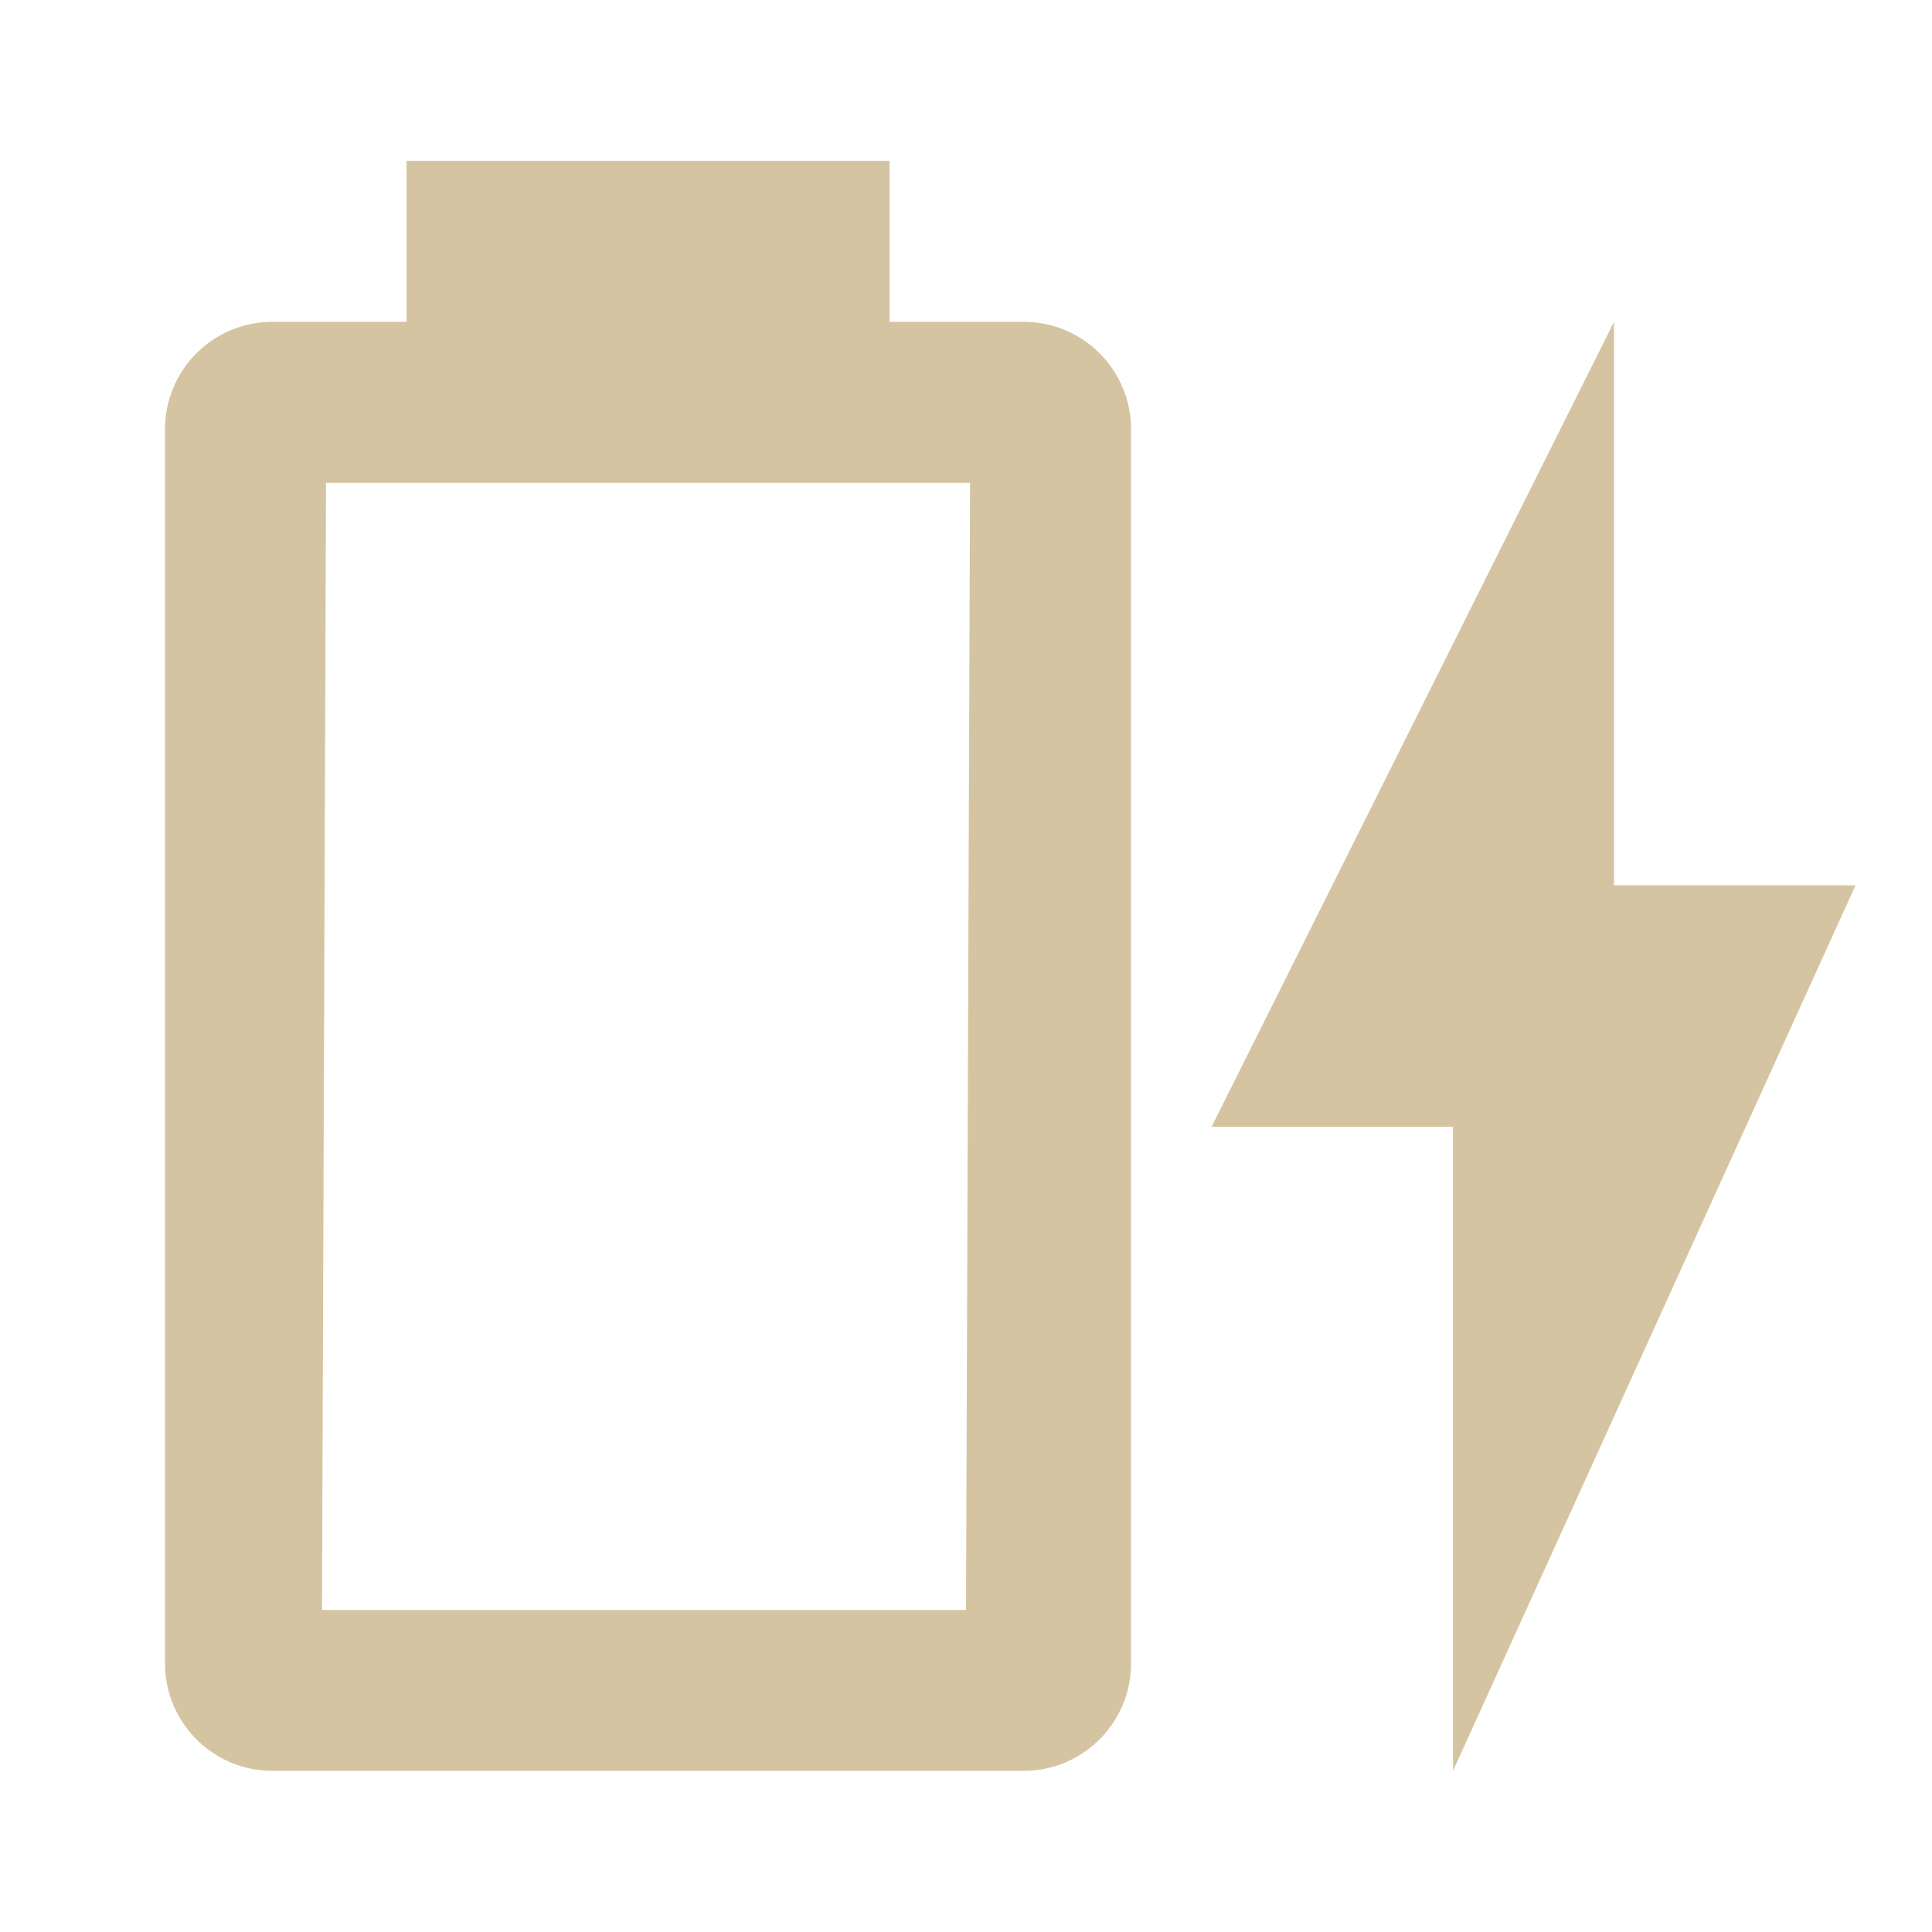
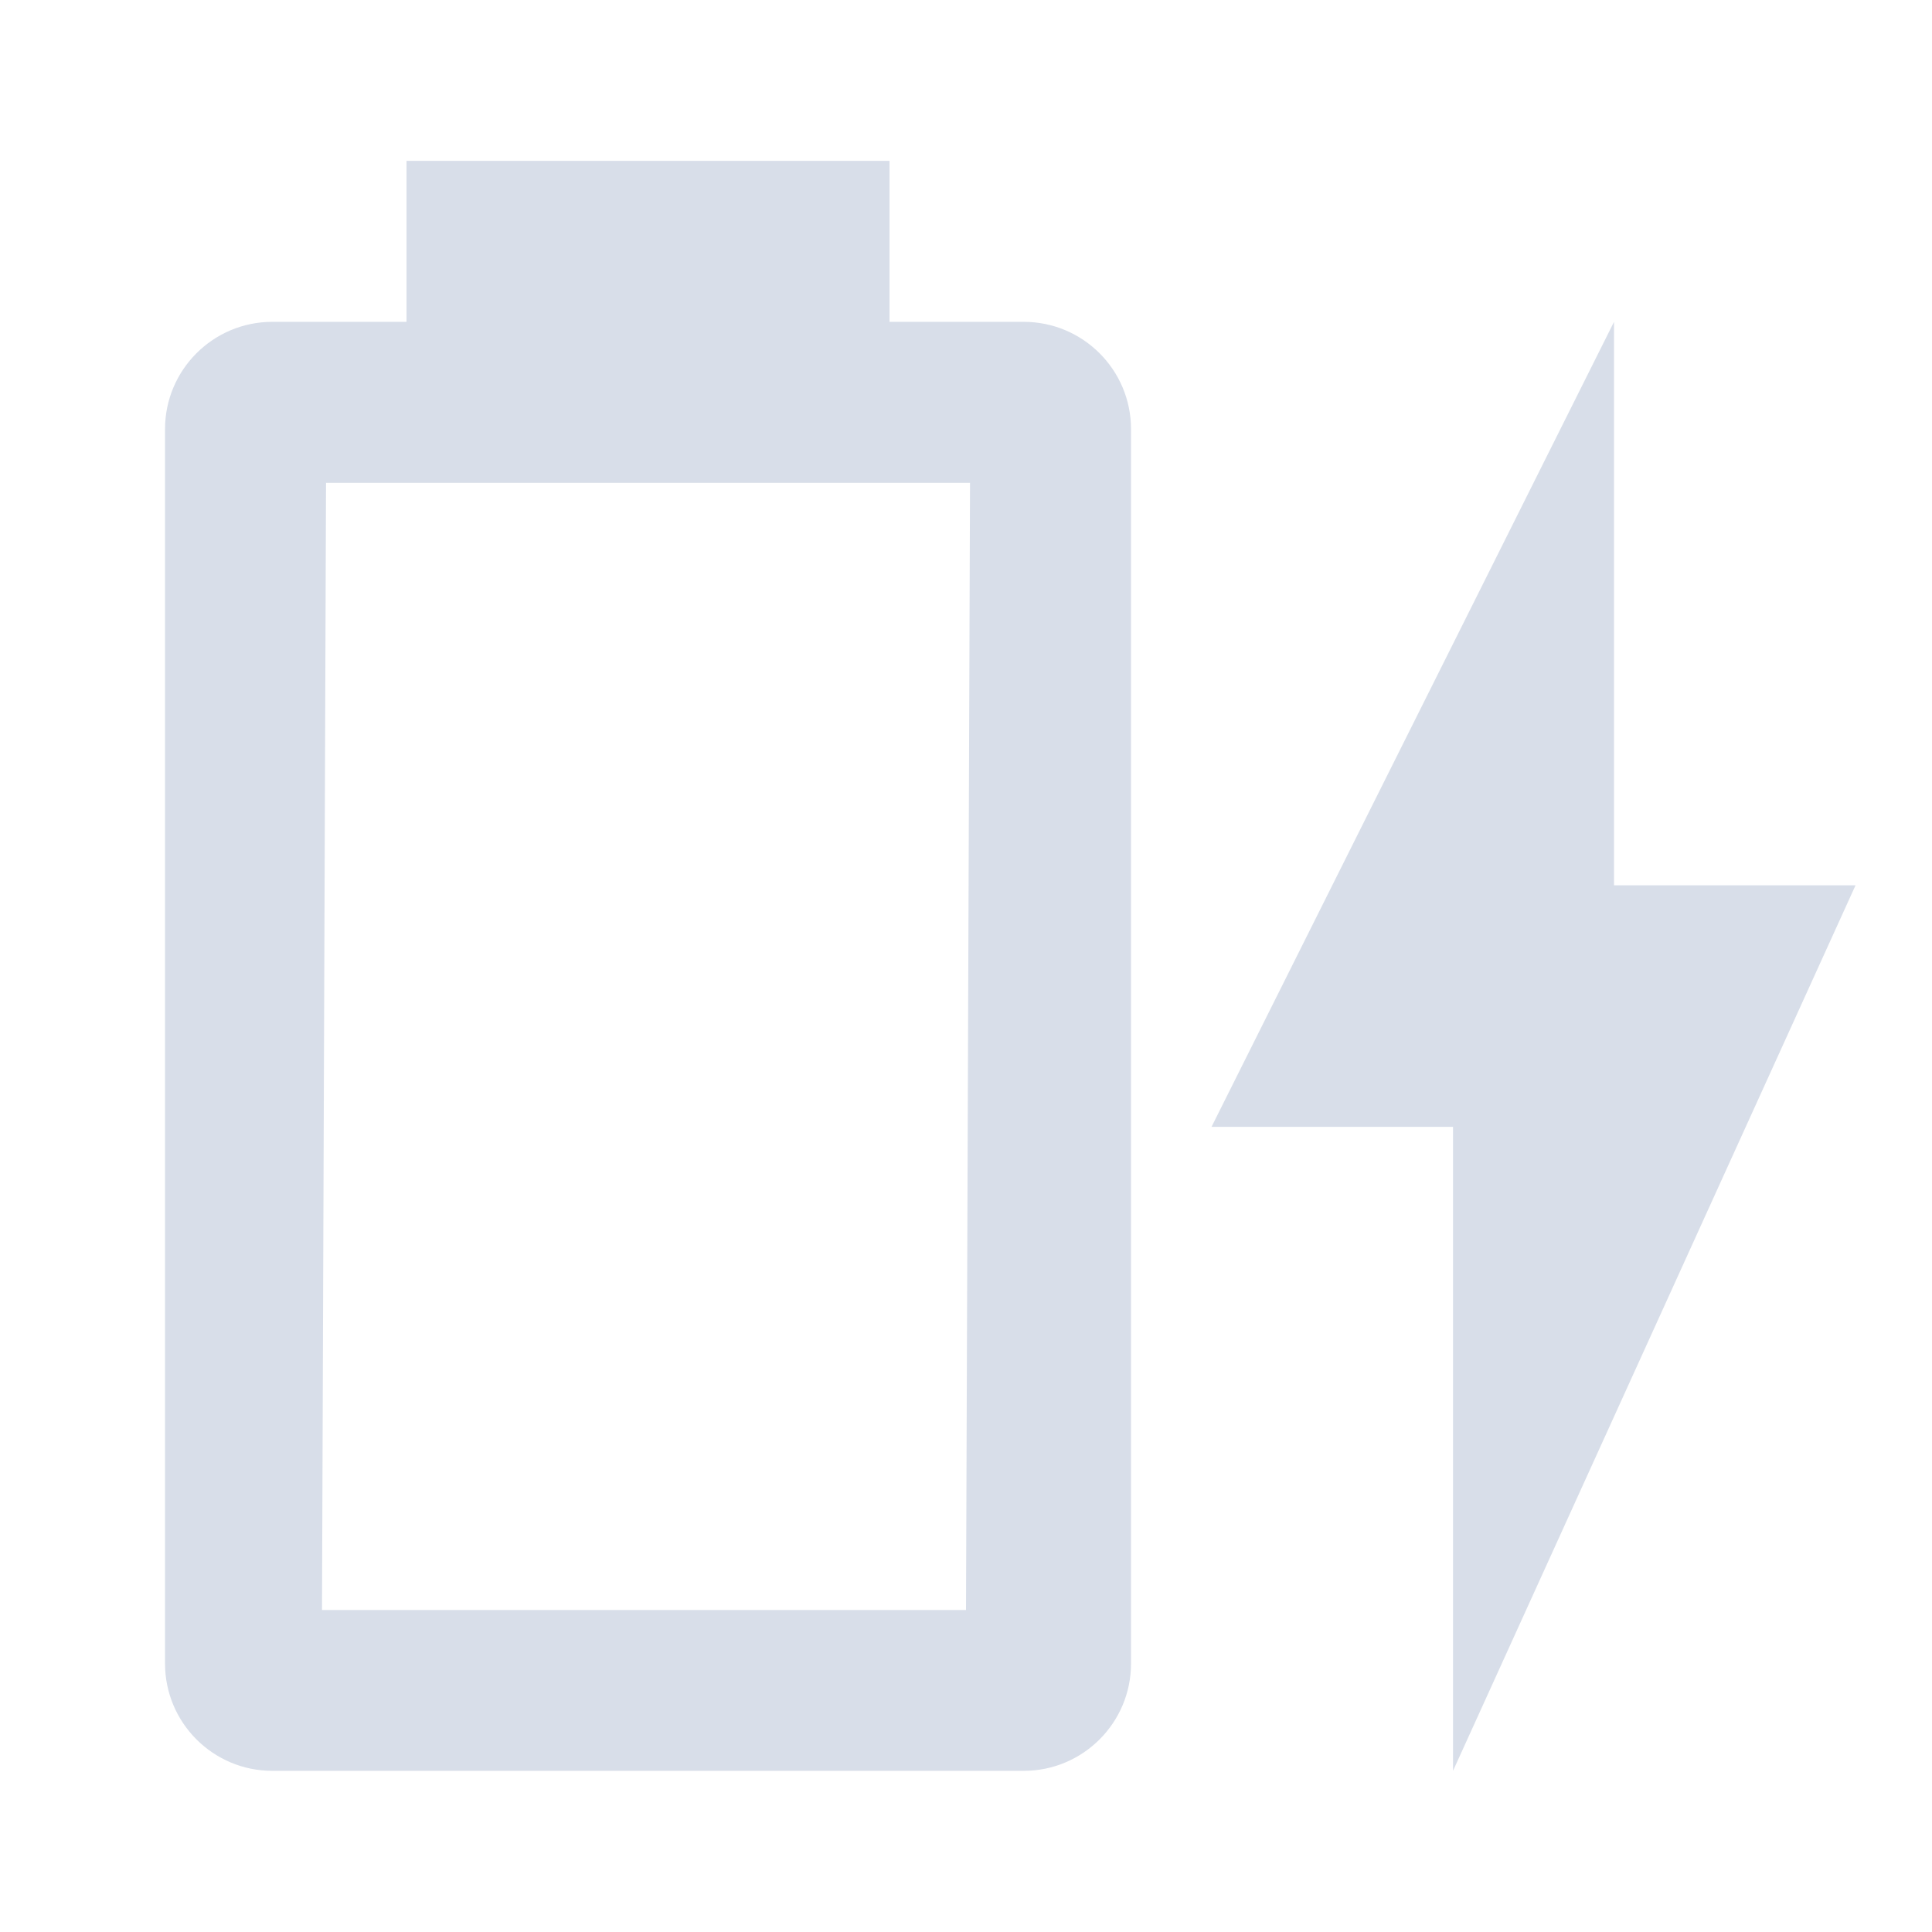
<svg xmlns="http://www.w3.org/2000/svg" version="1.1" baseProfile="full" width="240" height="240" viewBox="0 0 24.00 24.00" enable-background="new 0 0 24.00 24.00" xml:space="preserve">
-   <path fill="#d5c4a1" fill-opacity="1" stroke-width="0.2" stroke-linejoin="round" d="M 23.05,10.998L 20.05,10.998L 20.05,3.998L 15.05,13.998L 18.05,13.998L 18.05,21.998M 12,20L 4,20L 4.05,5.998L 12.05,5.998M 12.717,3.998L 11.05,3.998L 11.05,1.998L 5.05,1.998L 5.05,3.998L 3.383,3.998C 2.647,3.998 2.05,4.595 2.05,5.331L 2.05,20.665C 2.05,21.401 2.647,21.998 3.383,21.998L 12.717,21.998C 13.453,21.998 14.05,21.401 14.05,20.665L 14.05,5.331C 14.05,4.595 13.453,3.998 12.717,3.998 Z " />
+   <path fill="#d8dee9" fill-opacity="1" stroke-width="0.2" stroke-linejoin="round" d="M 23.05,10.998L 20.05,10.998L 20.05,3.998L 15.05,13.998L 18.05,13.998L 18.05,21.998M 12,20L 4,20L 4.05,5.998L 12.05,5.998M 12.717,3.998L 11.05,3.998L 11.05,1.998L 5.05,1.998L 5.05,3.998L 3.383,3.998C 2.647,3.998 2.05,4.595 2.05,5.331L 2.05,20.665C 2.05,21.401 2.647,21.998 3.383,21.998L 12.717,21.998C 13.453,21.998 14.05,21.401 14.05,20.665L 14.05,5.331C 14.05,4.595 13.453,3.998 12.717,3.998 Z " />
</svg>
